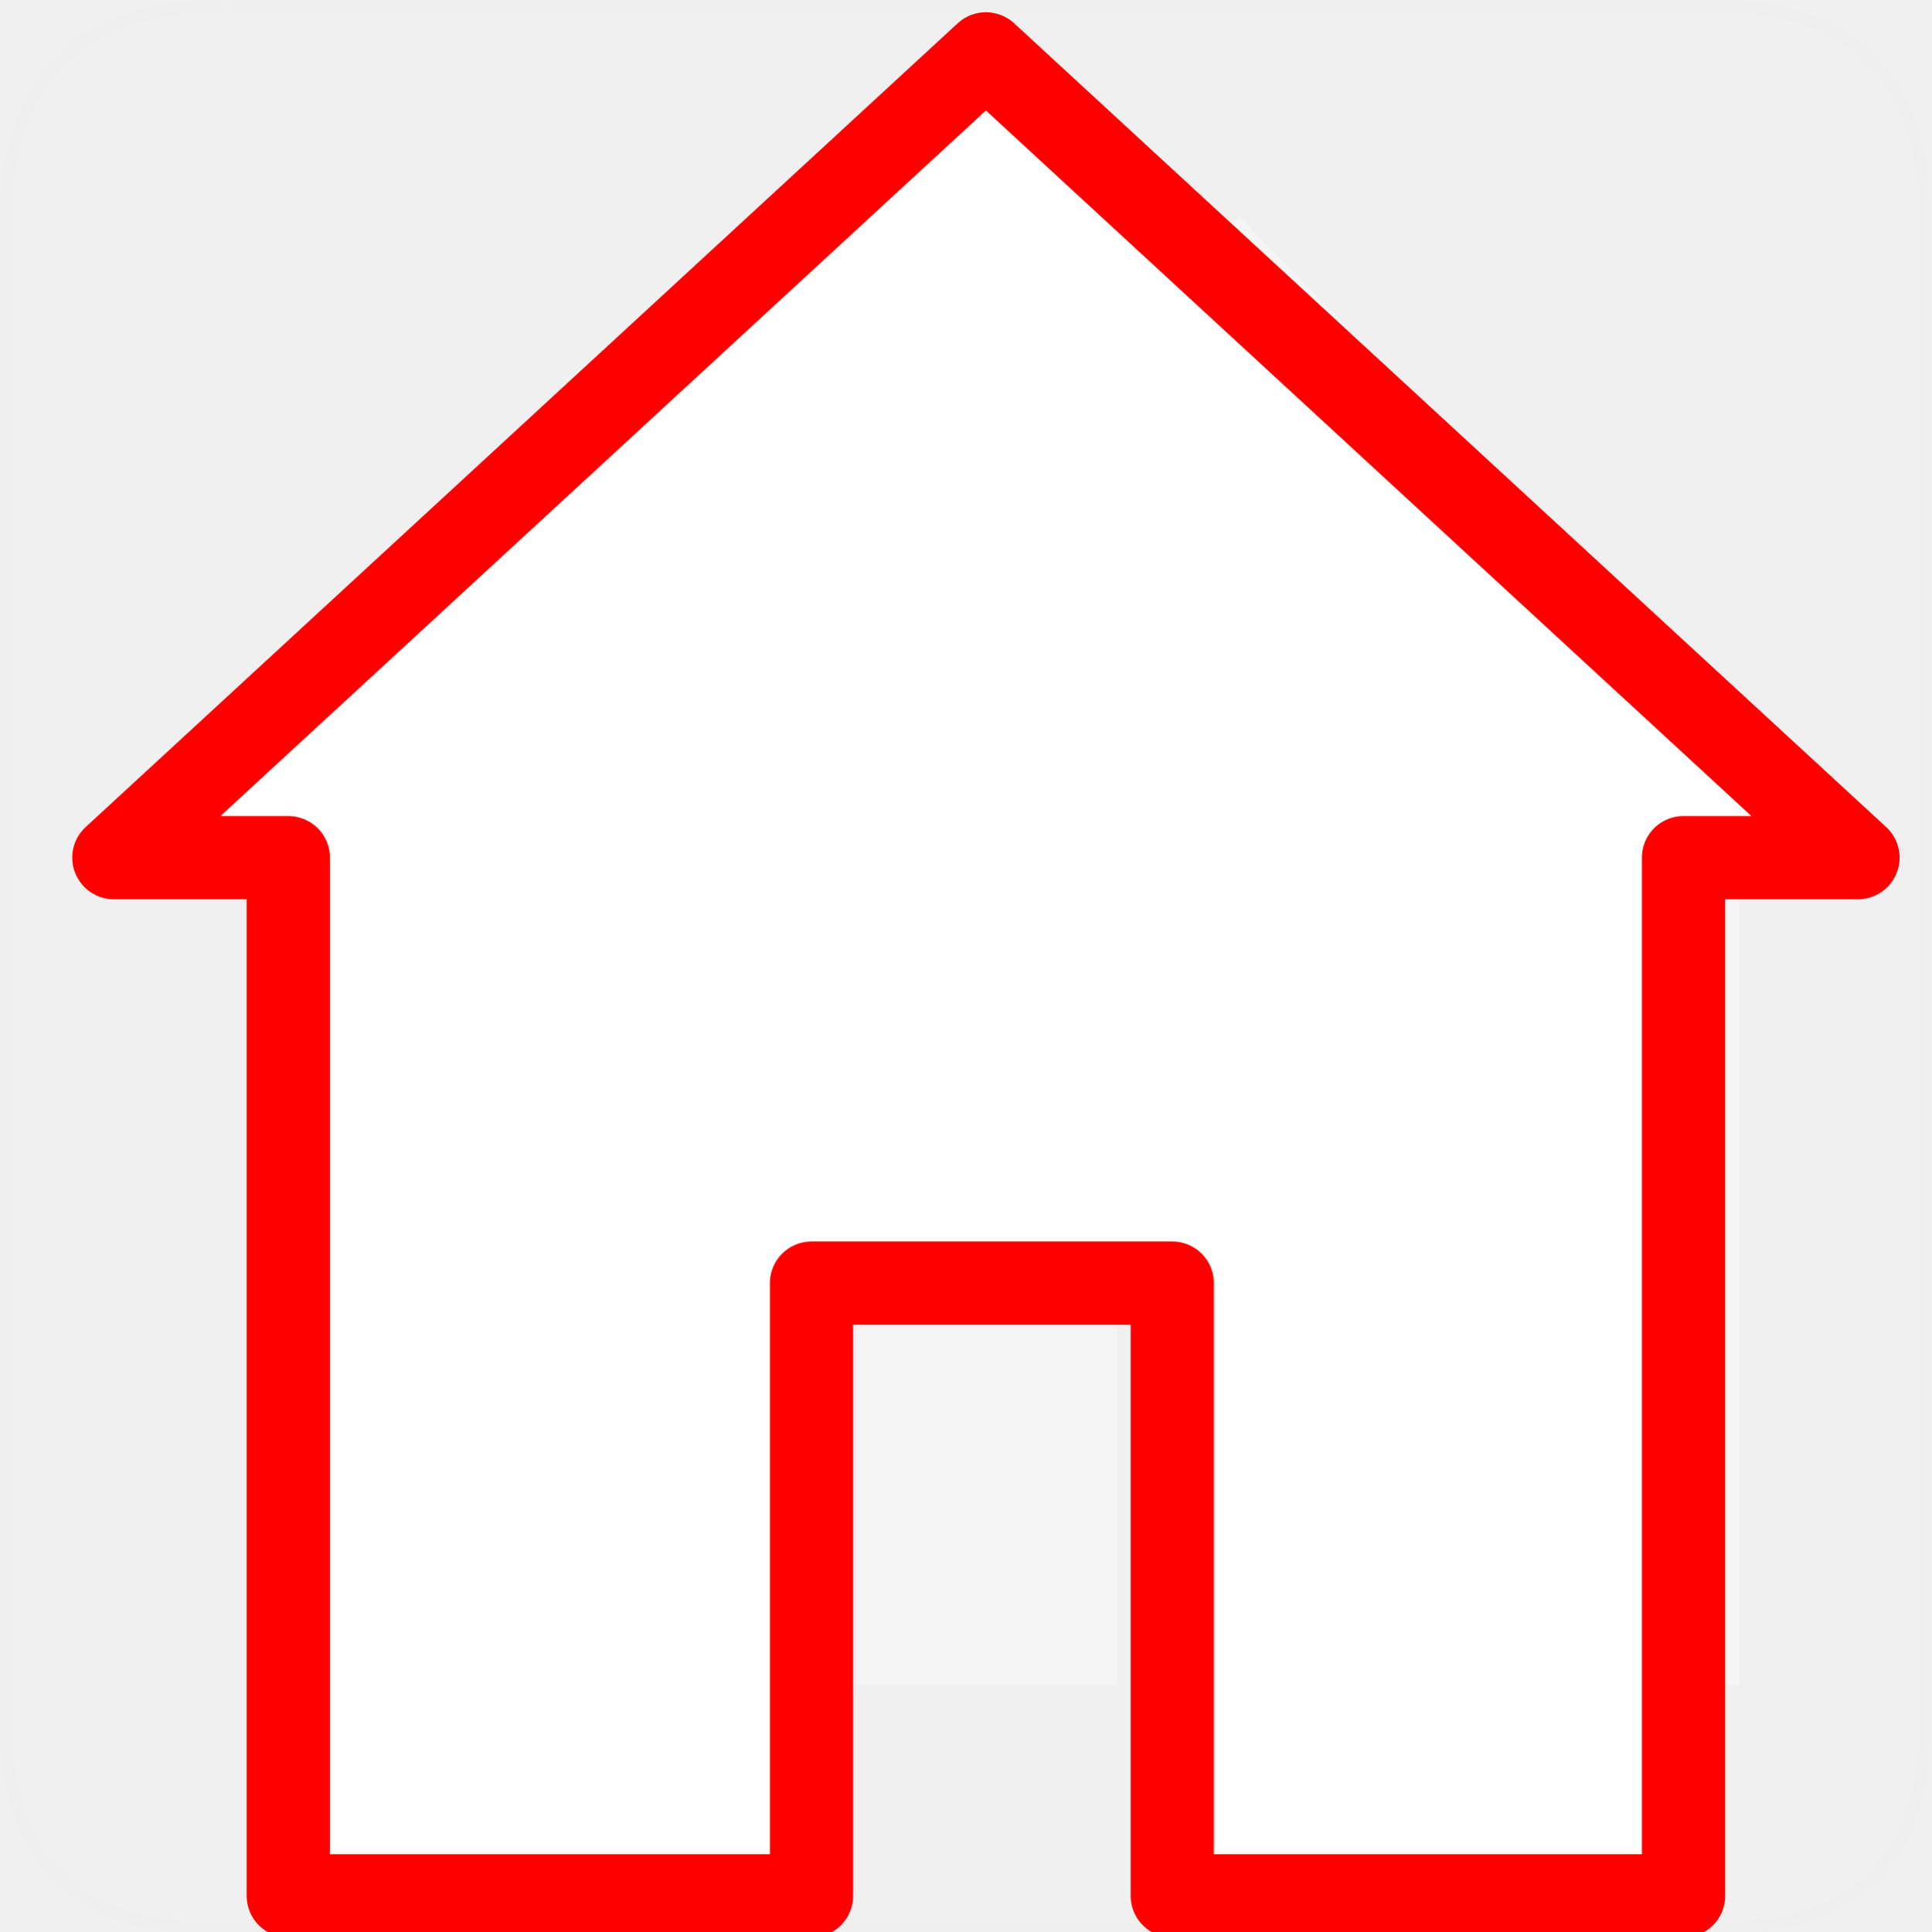
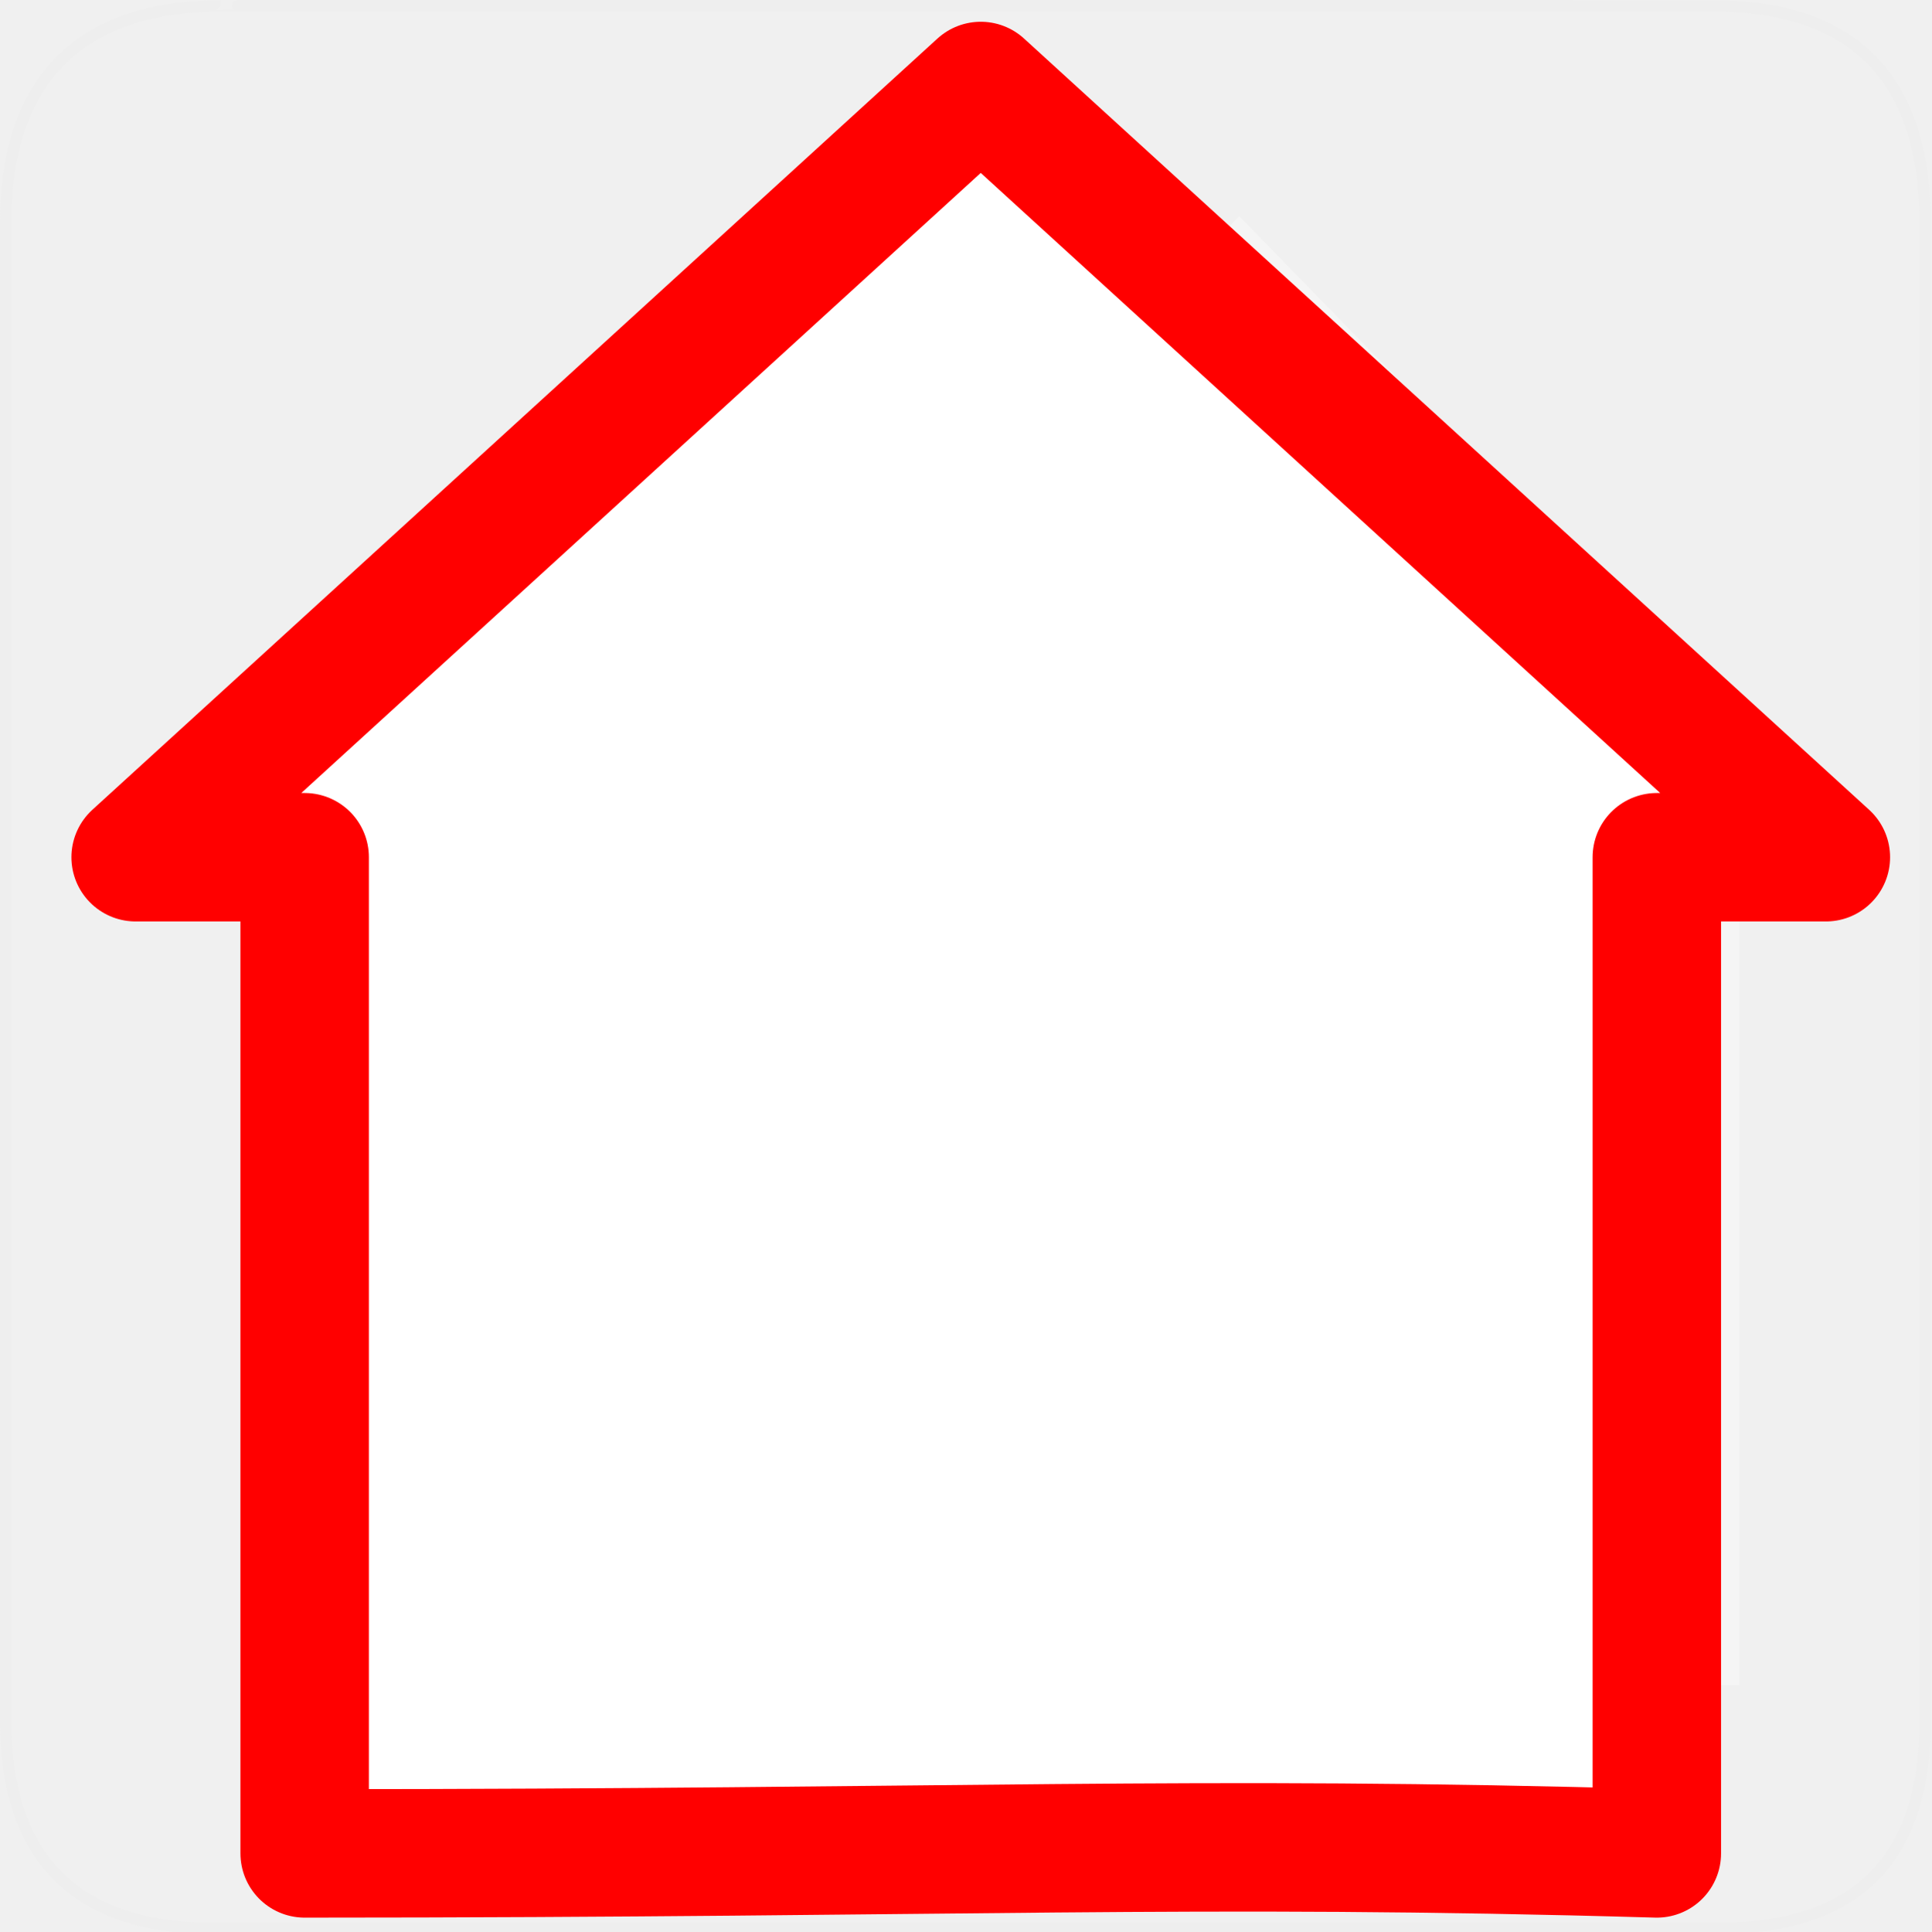
<svg xmlns="http://www.w3.org/2000/svg" version="1.0" width="580" height="580" id="svg2">
  <defs id="defs4">
    <symbol id="symbol-university" viewBox="244.5 110 489 219.9">
      <path d="M79,43l57,119c0,0,21-96,104-96s124,106,124,106l43-133l82-17L0,17L79,43z" id="path4460" />
      <path fill="none" stroke="#000000" stroke-width="20" d="M94,176l-21,39" id="path4462" />
      <path d="M300,19c0,10.5-22.6,19-50.5,19S199,29.5,199,19s22.6-19,50.5-19S300,8.5,300,19z" id="path4464" />
      <path ill="none" stroke="#000000" stroke-width="20" d="M112,216l-16-38L64,88c0,0-9-8-4-35s16-24,16-24" id="path4466" />
    </symbol>
  </defs>
  <g id="g1327" style="fill:none">
    <path d="M 66.275,1.768 C 24.94,1.768 1.704,23.139 1.704,66.804 L 1.704,516.927 C 1.704,557.771 22.599,579.156 63.896,579.156 L 515.92,579.156 C 557.227,579.156 578.149,558.841 578.149,516.927 L 578.149,66.804 C 578.149,24.203 557.227,1.768 514.628,1.768 C 514.624,1.768 66.133,1.625 66.275,1.768 z " style="fill:none;stroke:#eee;stroke-width:3.408" id="path1329" />
  </g>
  <g id="layer3" style="stroke:#757575;stroke-opacity:1;display:none" transform="matrix(48.14969,0,0,48.14969,-1210.222,-51.87091)">
    <rect style="fill:none;stroke:#757575;stroke-width:0.1;stroke-miterlimit:4;stroke-dasharray:none;stroke-opacity:1;display:inline" id="rect4134" width="10" height="10" x="1" y="1" />
    <rect style="fill:none;stroke:#757575;stroke-width:0.1;stroke-miterlimit:4;stroke-dasharray:none;stroke-opacity:1;display:inline" id="rect4136" width="8" height="8" x="2" y="2" />
  </g>
  <path style="font-size:12px;opacity:0.351;fill:#ffffff;fill-opacity:1;fill-rule:evenodd;stroke:#ffffff;stroke-width:1.07;stroke-opacity:1" d="M 372.181,65.672 L 185.135,257.648 L 222.544,257.648 L 222.544,505.612 L 334.772,505.612 L 334.772,359.271 L 412.156,359.271 L 412.156,505.612 L 521.819,505.612 L 521.819,257.648 L 559.228,257.648 L 372.181,65.672 L 372.181,65.672 L 372.181,65.672 z" id="path645" />
-   <path id="path9518" d="m 296.099,16.182 -261.897,241.396 52.379,0 0,311.796 157.138,0 0,-184.012 108.35,0 3.7e-4,184.012 153.547,0 0,-311.796 52.379,0 -261.897,-241.396 0,0 0,0 z" style="font-size:12px;fill:#ffffff;fill-opacity:1;fill-rule:evenodd;stroke:#ff0000;stroke-width:25;stroke-linecap:round;stroke-linejoin:round;stroke-miterlimit:4;stroke-opacity:1;stroke-dasharray:none" />
+   <path id="path9518" d="M 294.546,25.82 40.734,257.45 l 50.762,0 0,299.182 c 199.695,-0.025 264.838,-4.077 406.099,0 l 0,-299.182 50.762,0 -253.812,-231.629 0,0 z" style="font-size:12px;fill:#ffffff;fill-opacity:1;fill-rule:evenodd;stroke:#ff0000;stroke-width:38.573;stroke-linecap:round;stroke-linejoin:round;stroke-miterlimit:4;stroke-opacity:1;stroke-dasharray:none" />
</svg>
